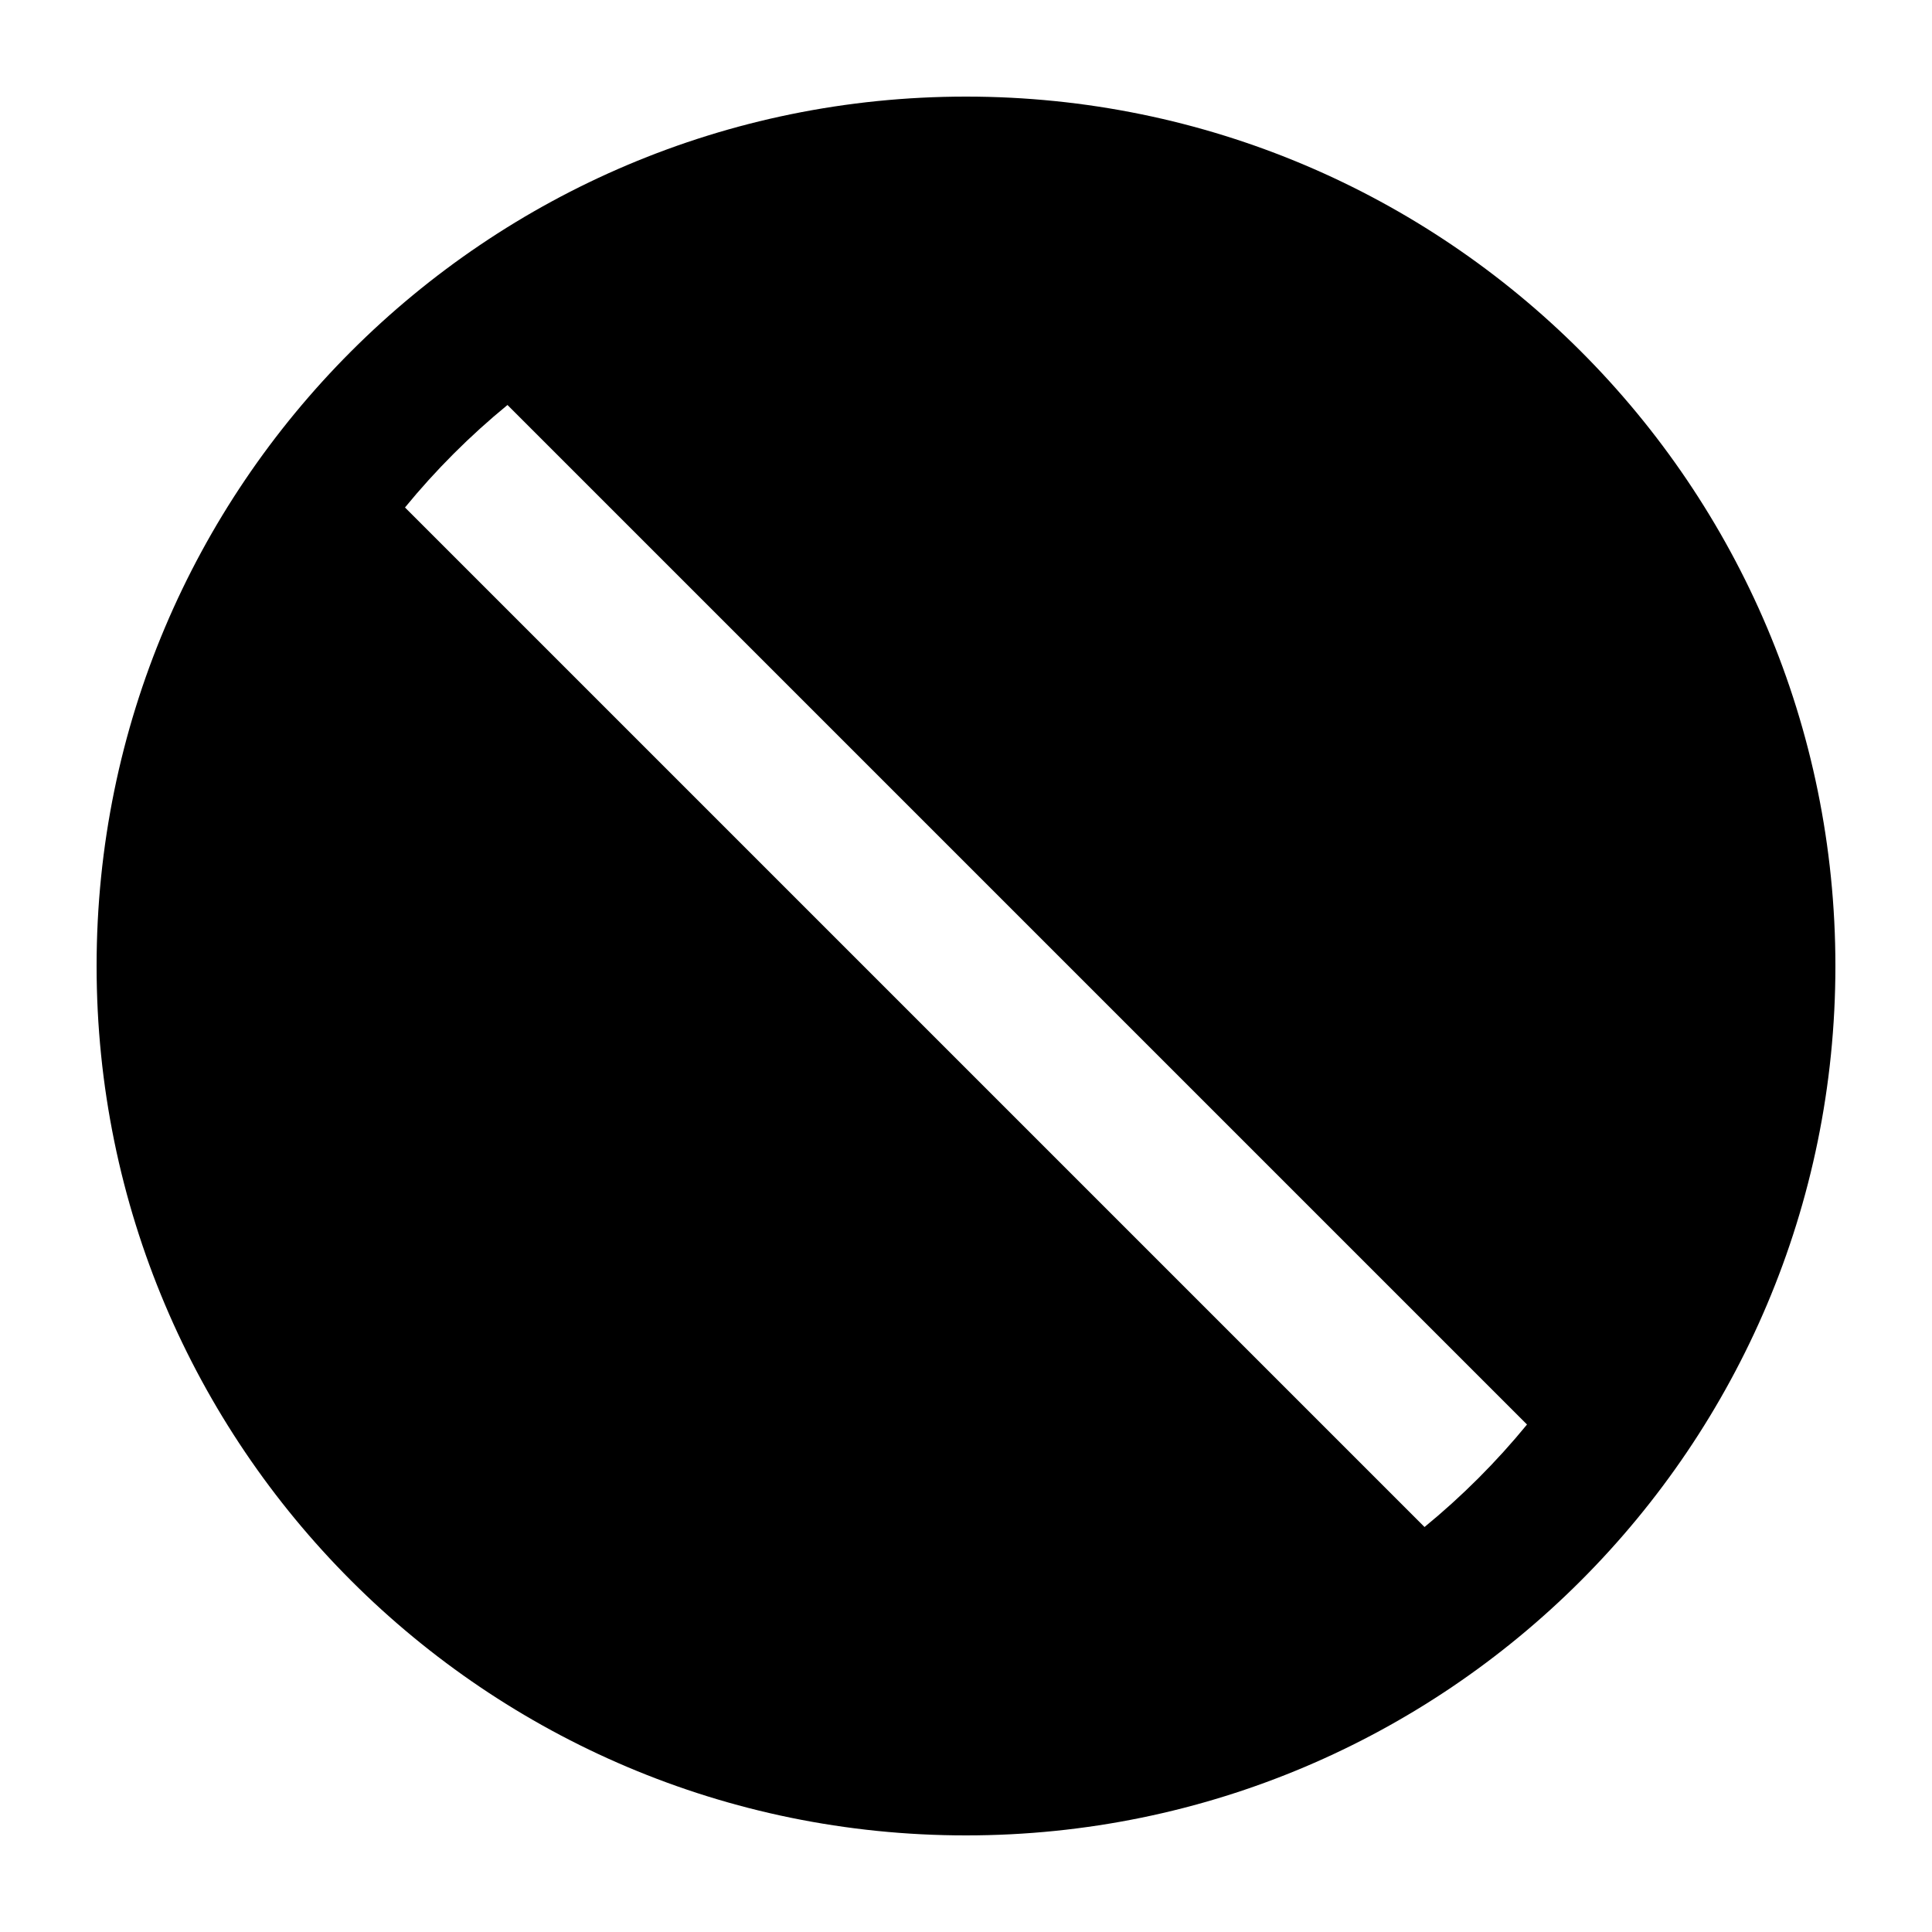
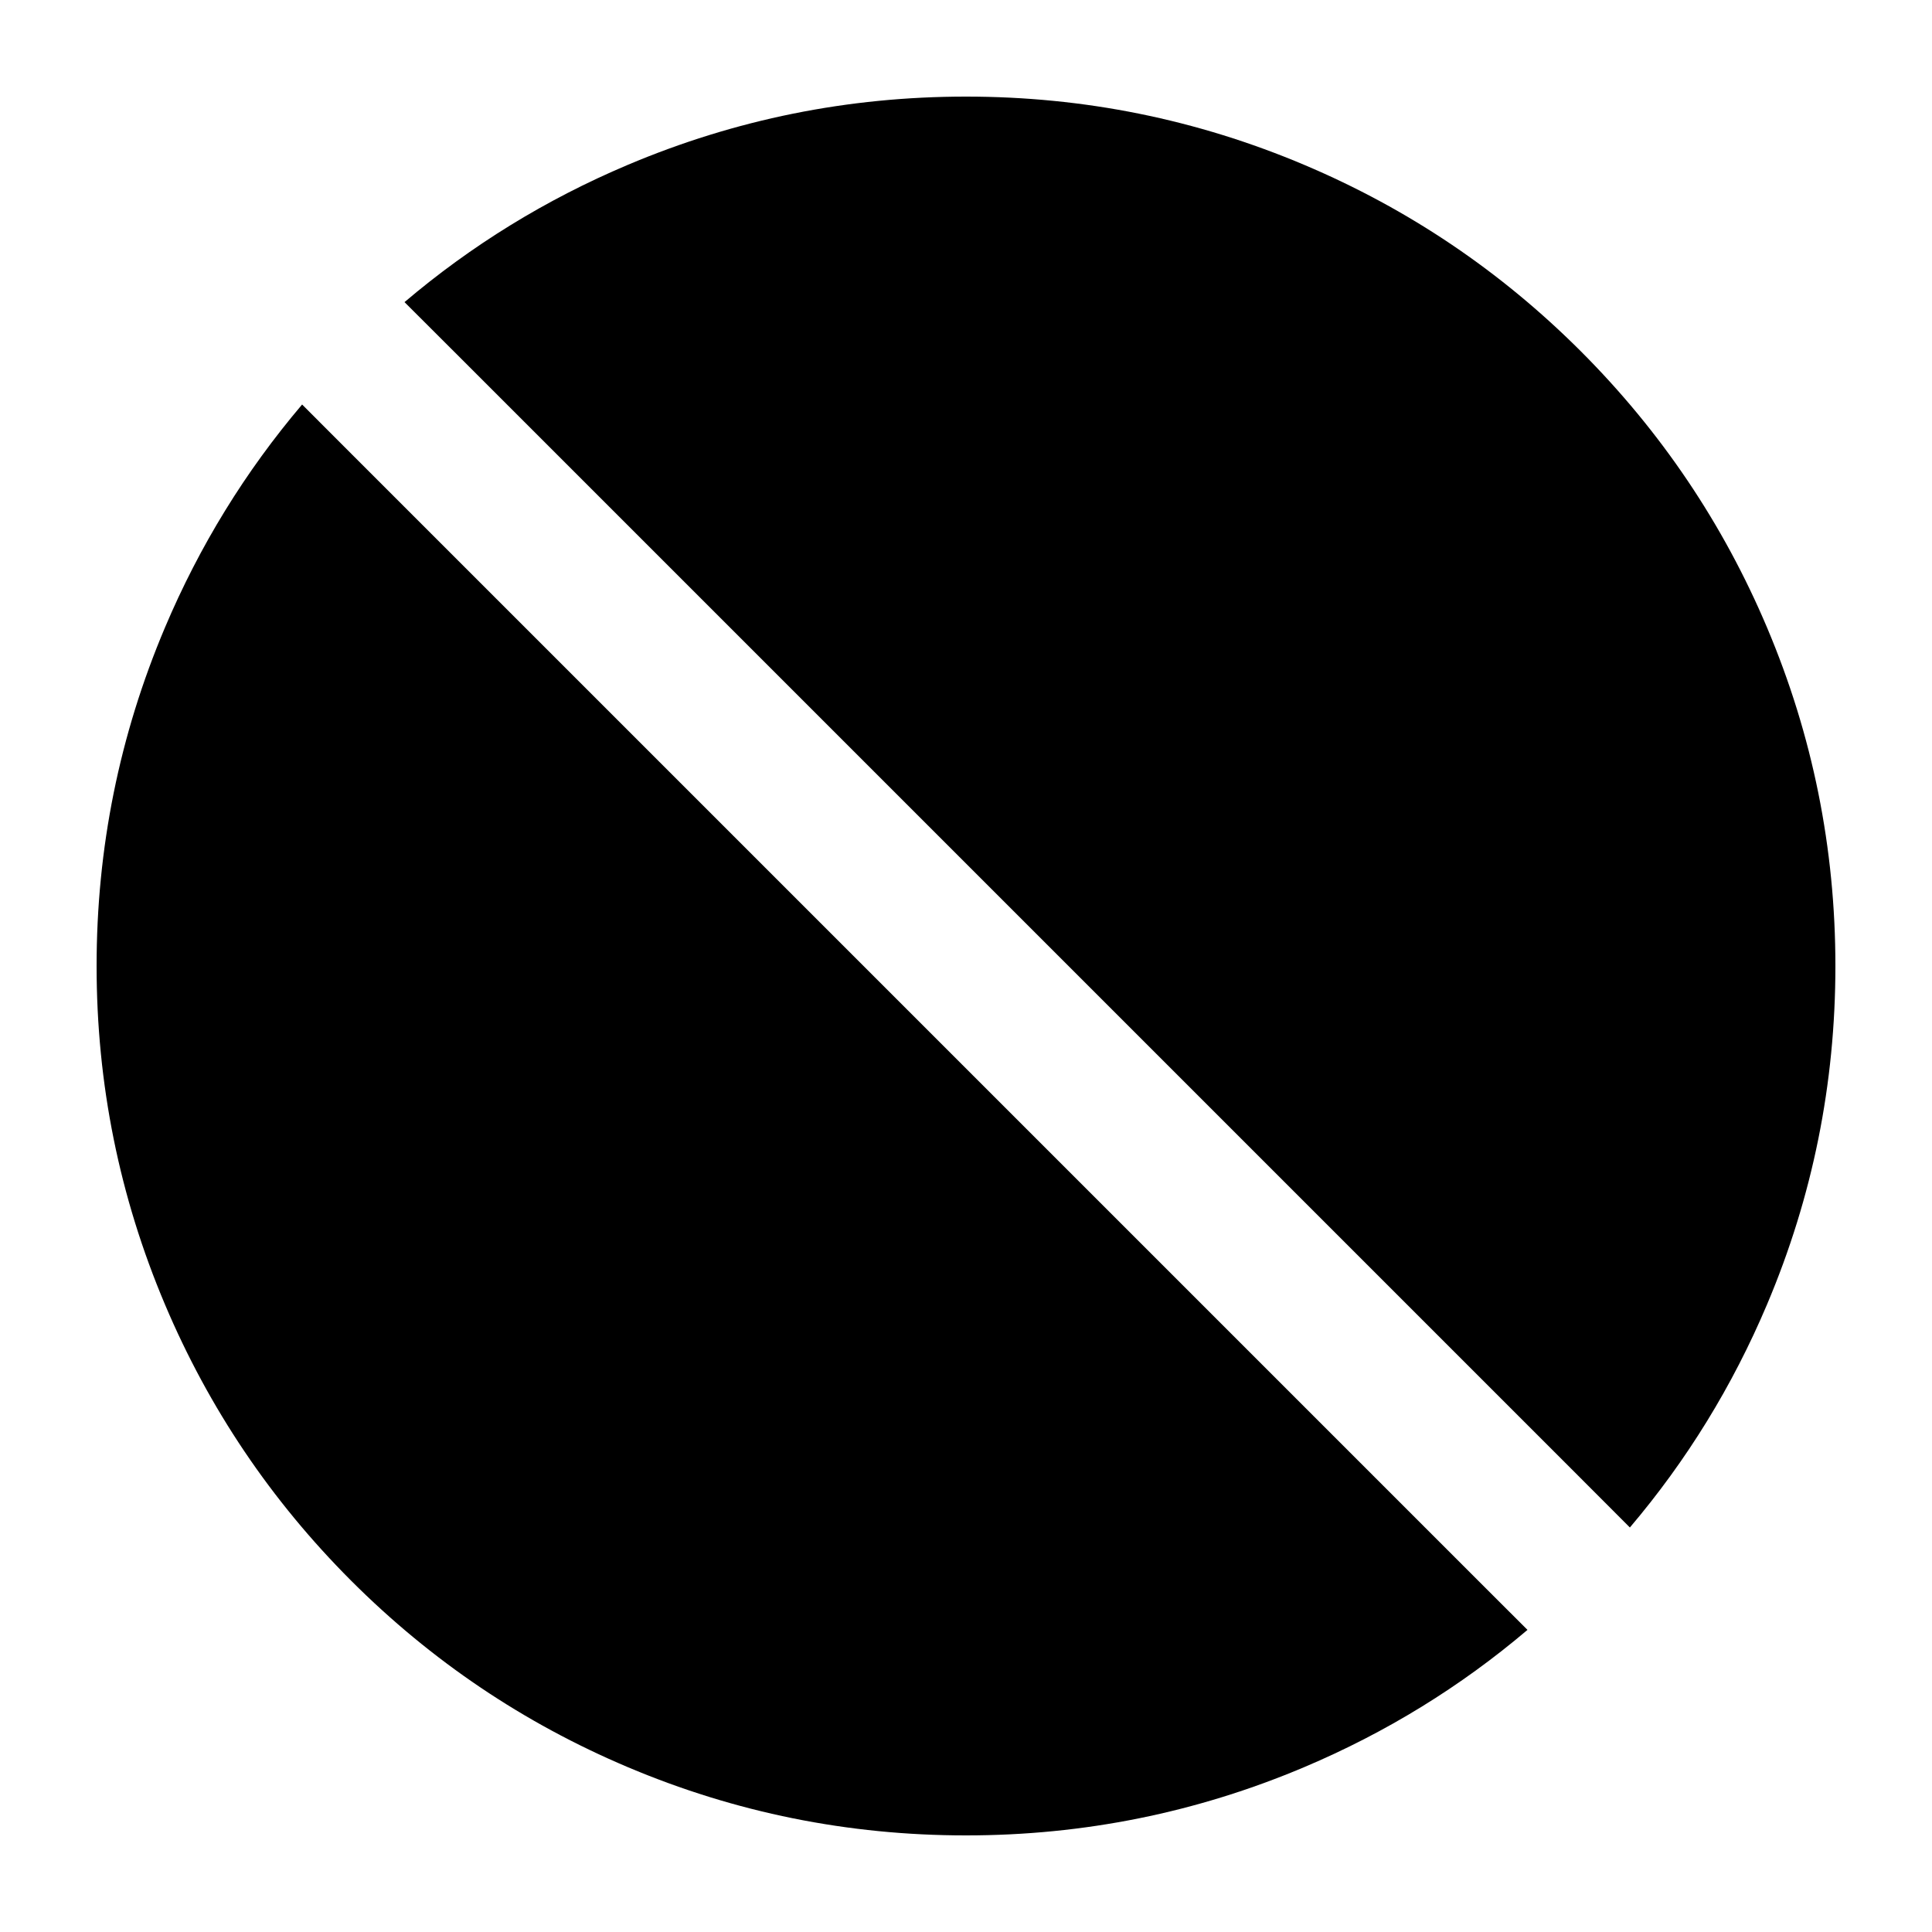
<svg viewBox="0 0 24 24" fill="none">
-   <path d="M12 22.8C6.035 22.8 1.2 17.965 1.2 12C1.2 6.035 6.035 1.2 12 1.2C17.965 1.2 22.8 6.035 22.8 12C22.8 17.965 17.965 22.8 12 22.8ZM18.969 17.696L6.304 5.031C5.839 5.412 5.412 5.839 5.031 6.304L17.696 18.969C18.161 18.588 18.588 18.161 18.969 17.696Z" fill="currentColor" />
+   <path d="M20.247 18.975L19.637 18.364L5.636 4.363L5.025 3.753Q6.274 2.693 7.796 2.049Q9.803 1.2 12 1.2Q14.197 1.2 16.204 2.049Q18.142 2.869 19.637 4.363Q21.131 5.858 21.951 7.796Q22.8 9.803 22.8 12Q22.8 14.197 21.951 16.204Q21.307 17.726 20.247 18.975ZM18.975 20.247Q17.726 21.307 16.204 21.951Q14.197 22.8 12 22.8Q9.803 22.8 7.796 21.951Q5.858 21.131 4.363 19.637Q2.869 18.142 2.049 16.204Q1.2 14.197 1.2 12Q1.2 9.803 2.049 7.796Q2.693 6.274 3.753 5.025L4.363 5.636L18.364 19.637L18.975 20.247Z" fill="currentColor" />
</svg>
